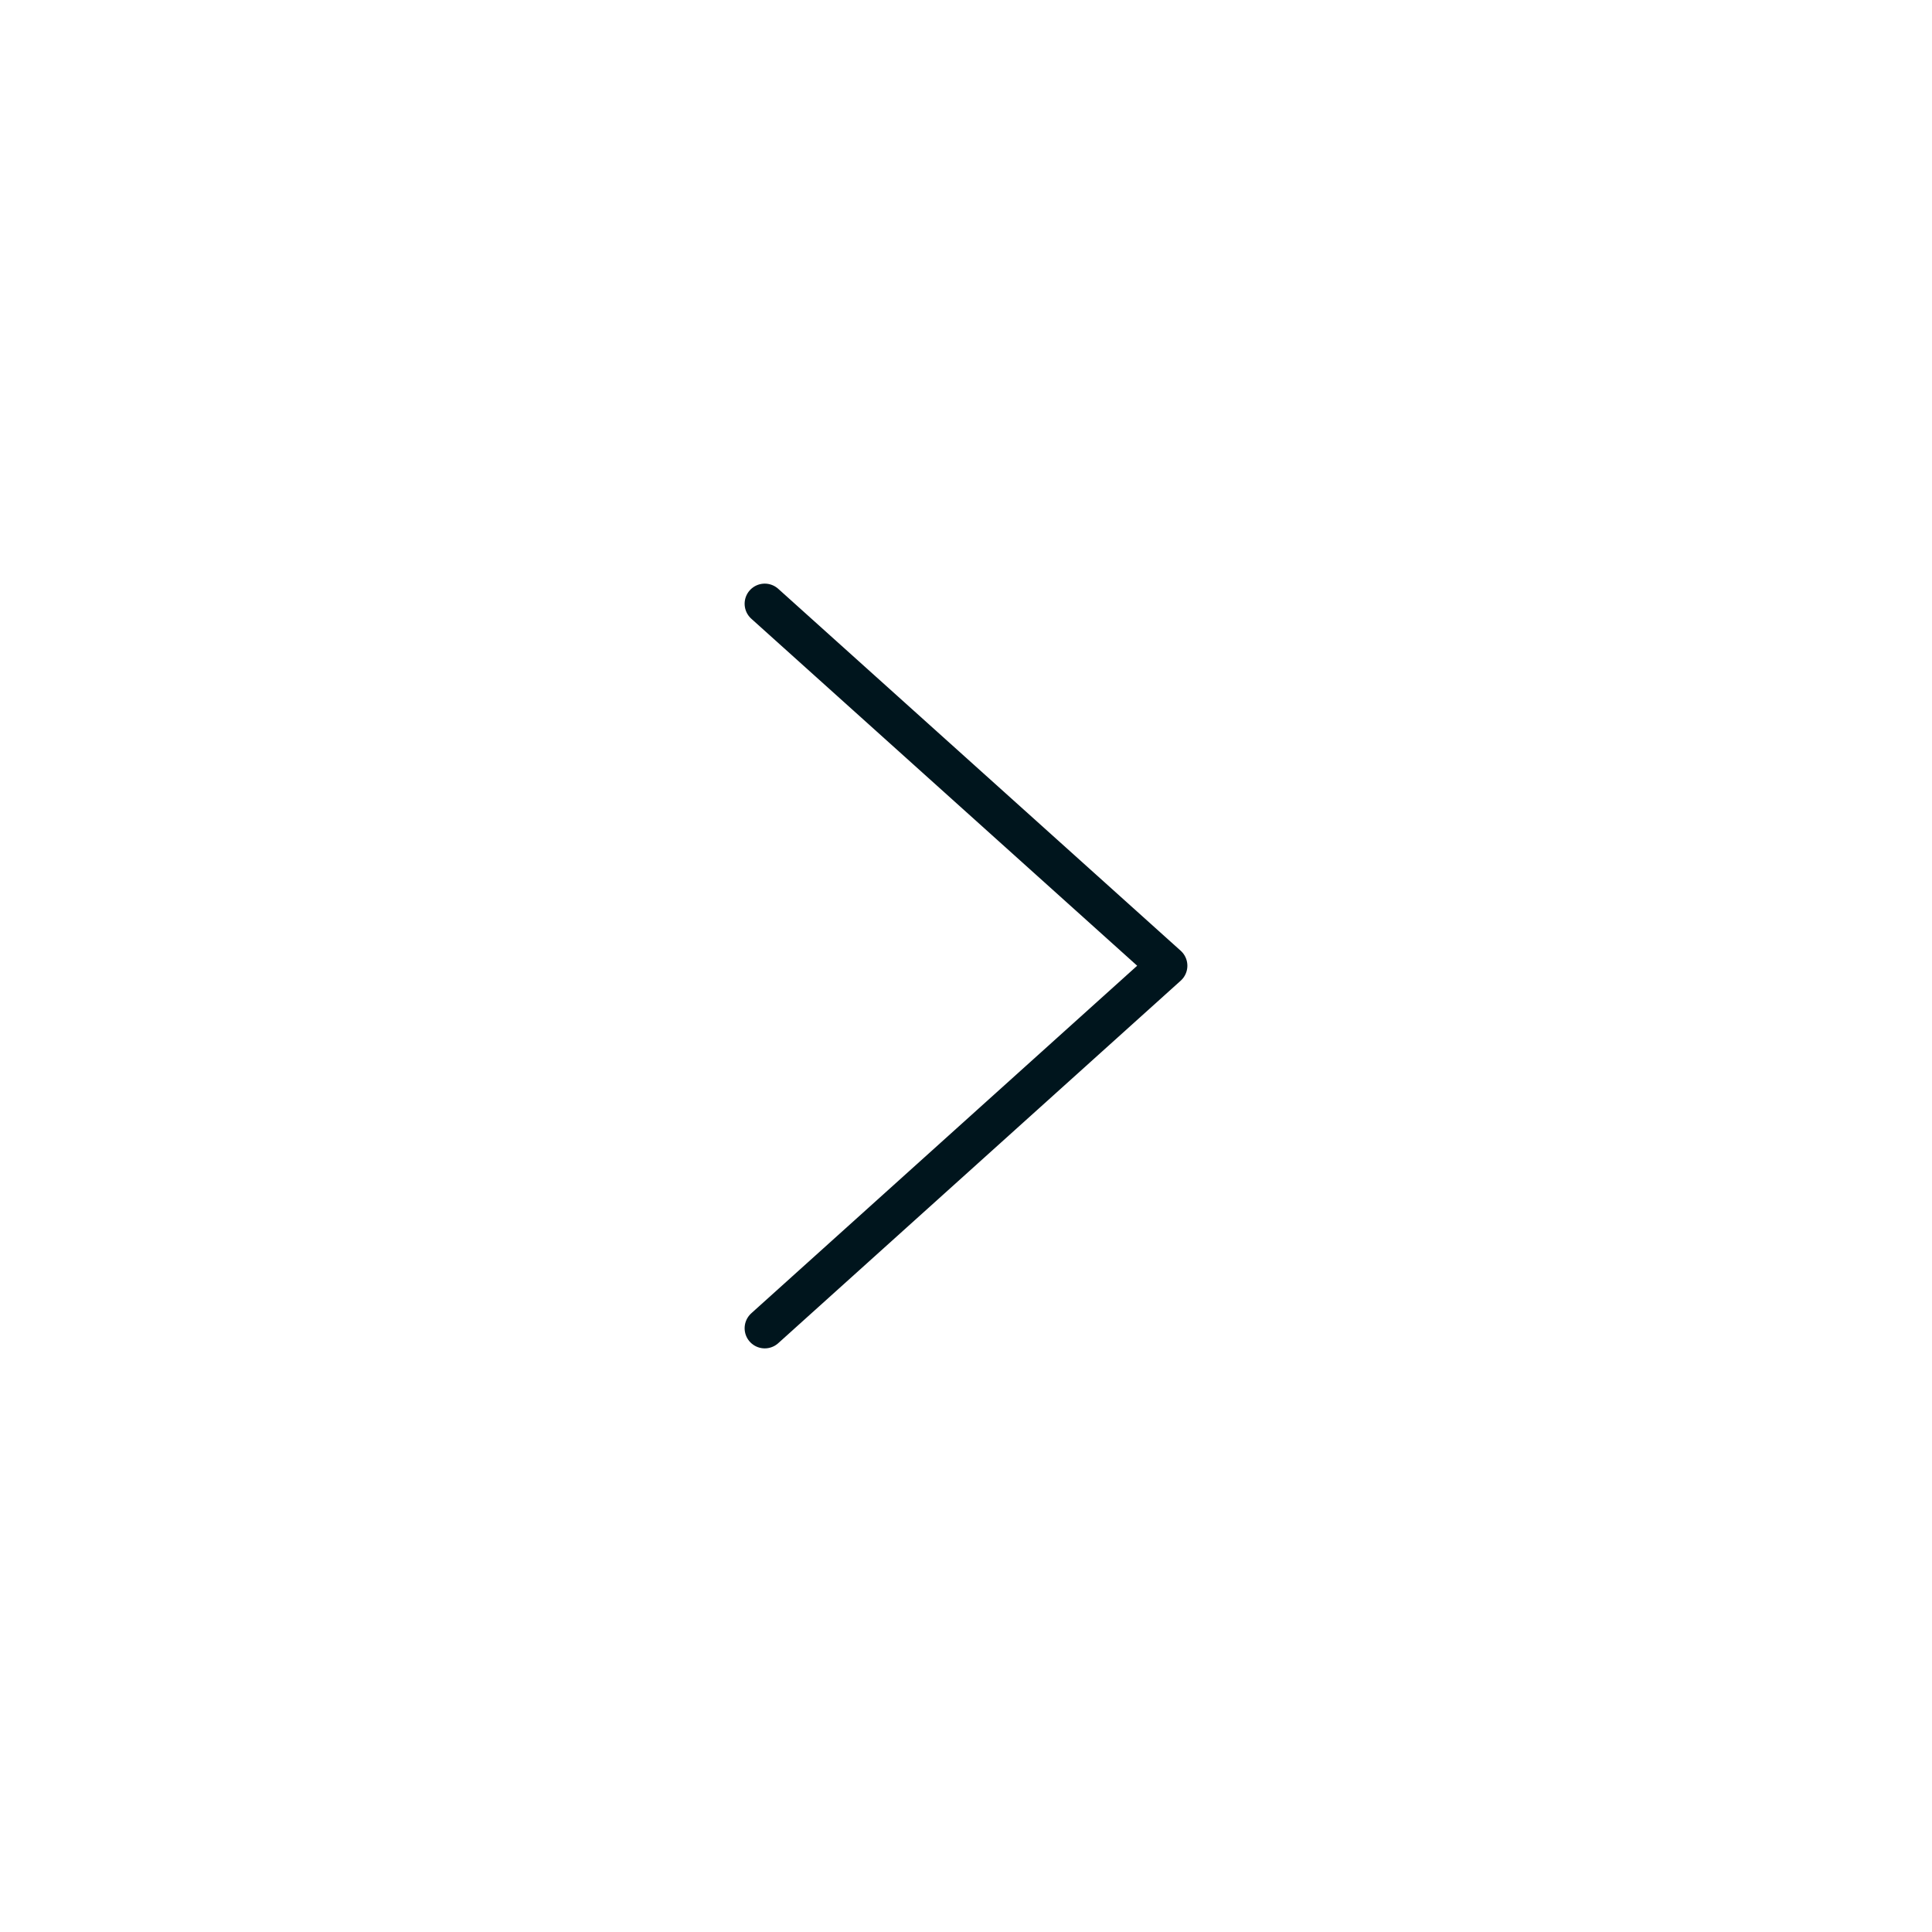
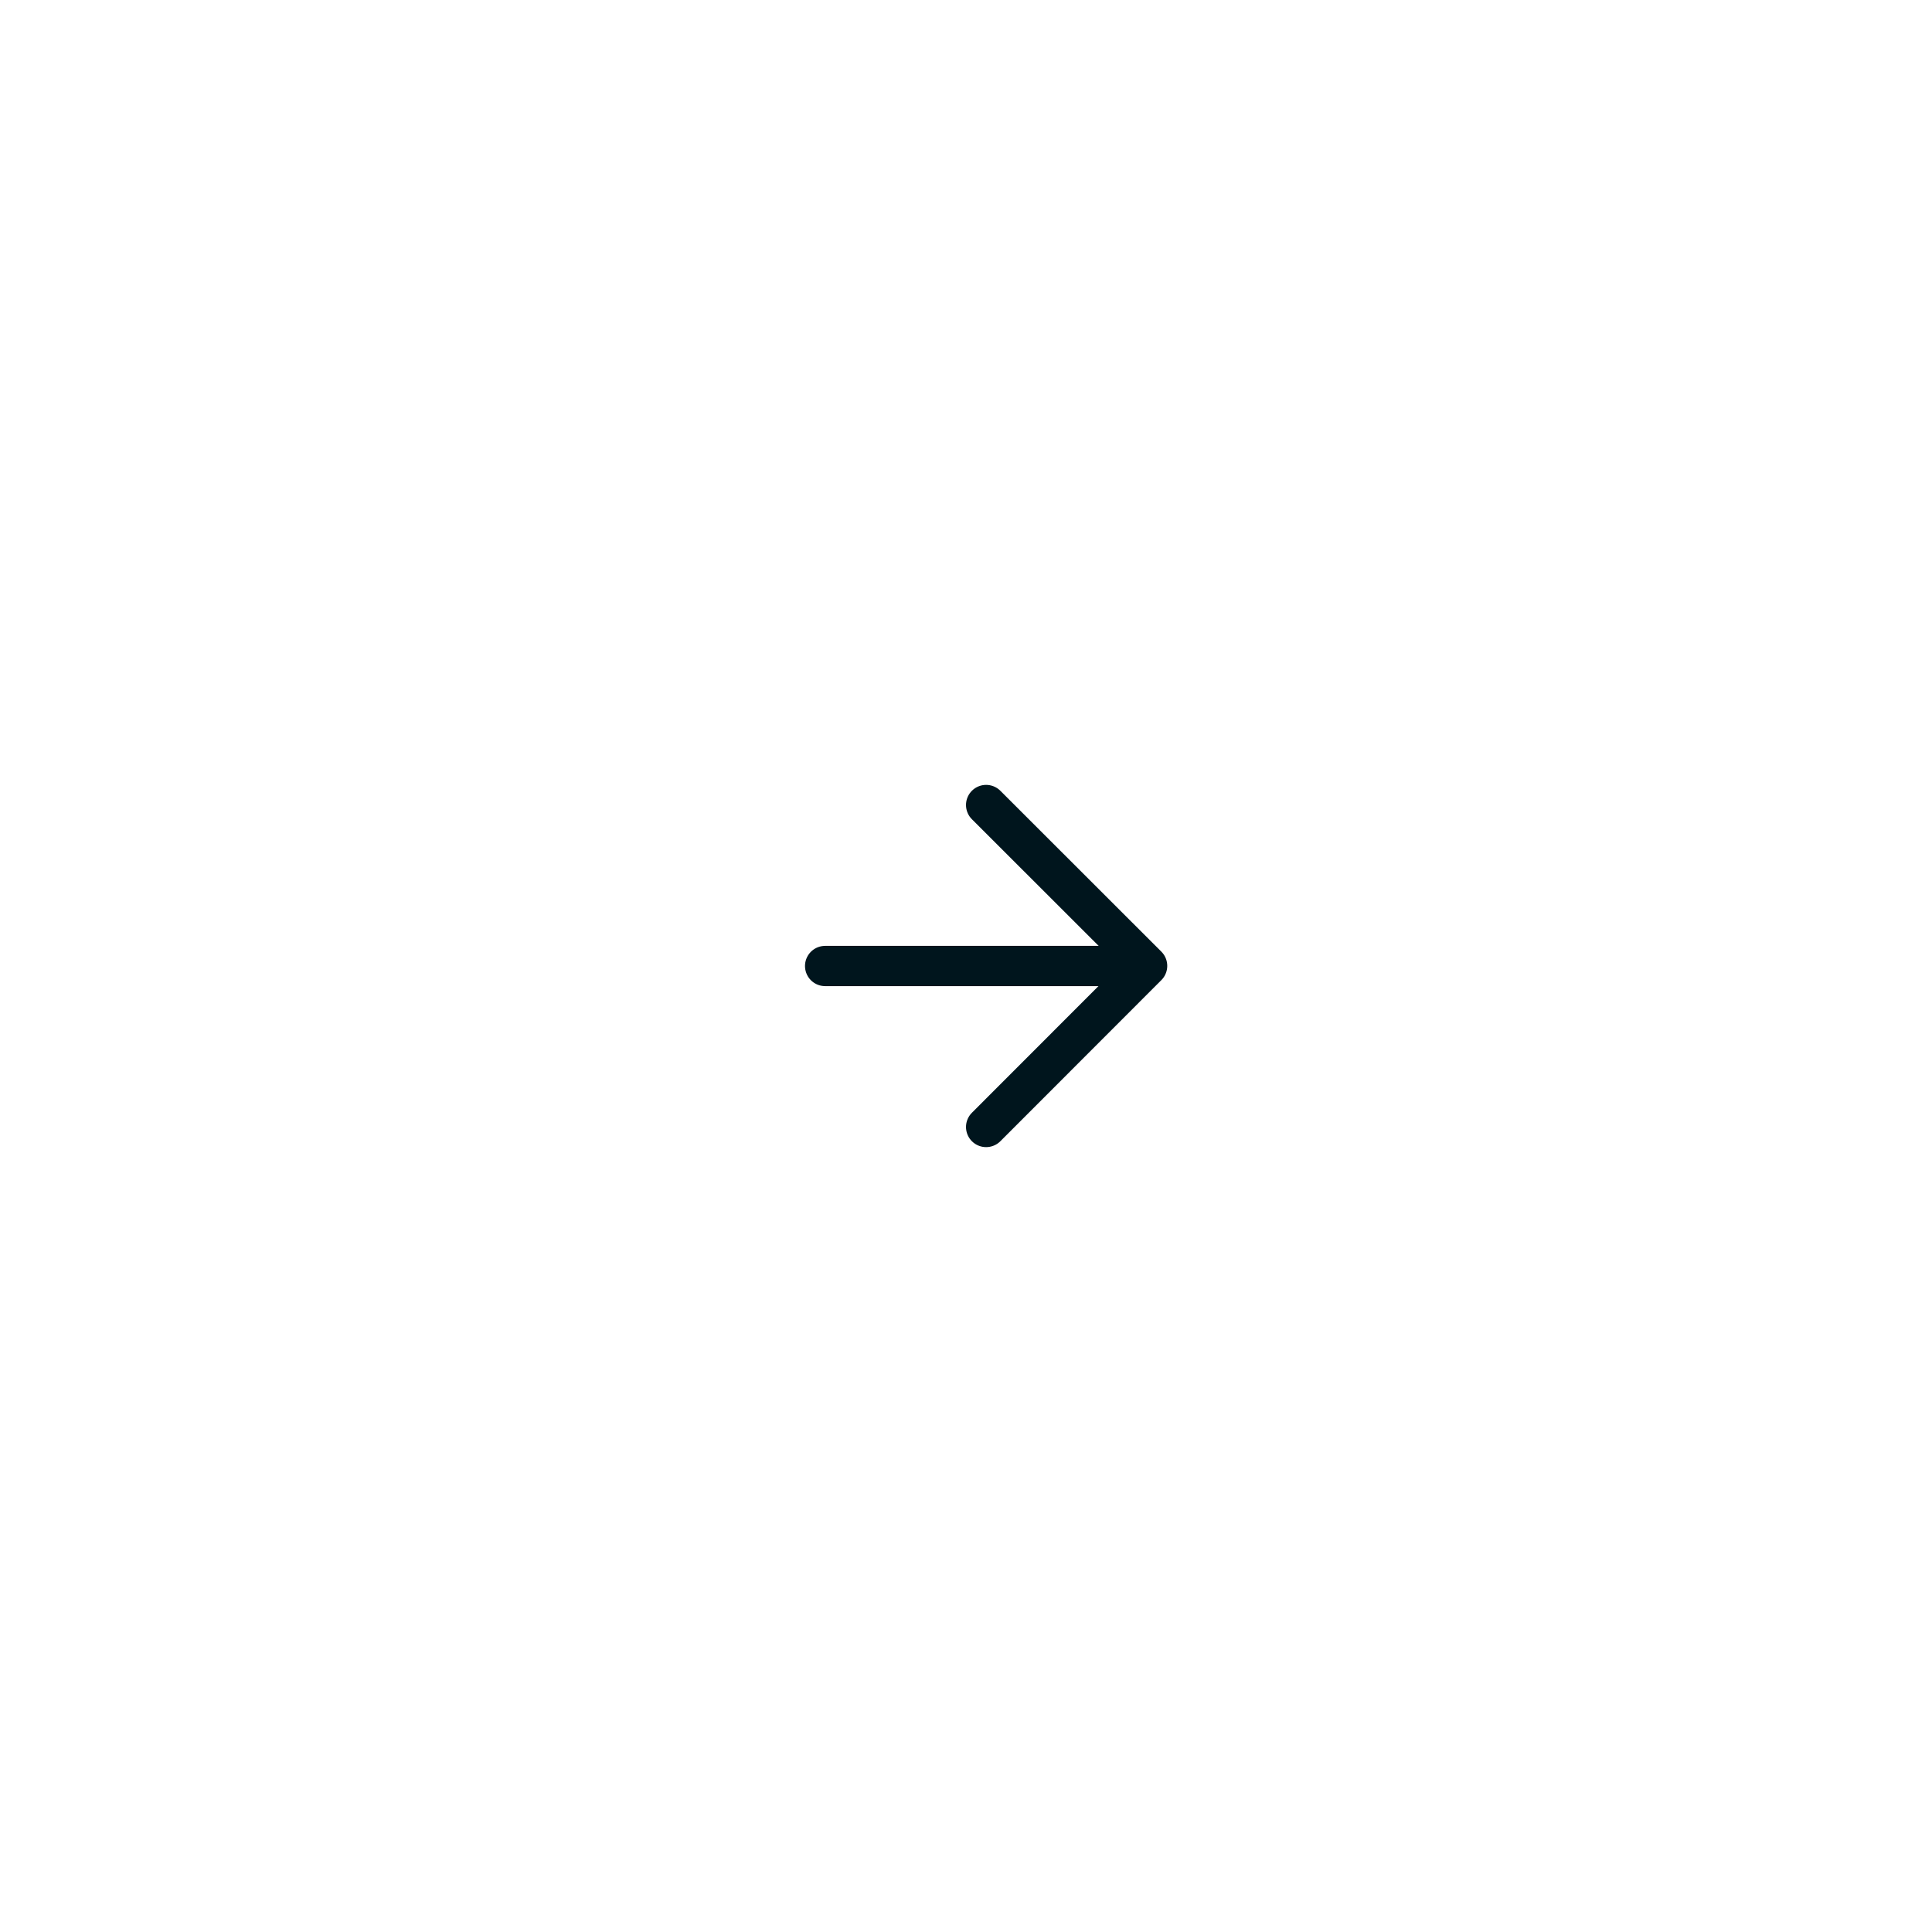
<svg xmlns="http://www.w3.org/2000/svg" width="48" height="48" viewBox="0 0 48 48" fill="none">
-   <path d="M19 15L29 23.993L19 33" stroke="#00151D" stroke-linecap="round" stroke-linejoin="round" />
+   <path d="M24.5 20L28.5 23.997L24.5 28" stroke="#00151D" stroke-linecap="round" stroke-linejoin="round" />
+   <path d="M27.5 24H20.5" stroke="#00151D" stroke-linecap="round" />
</svg>
